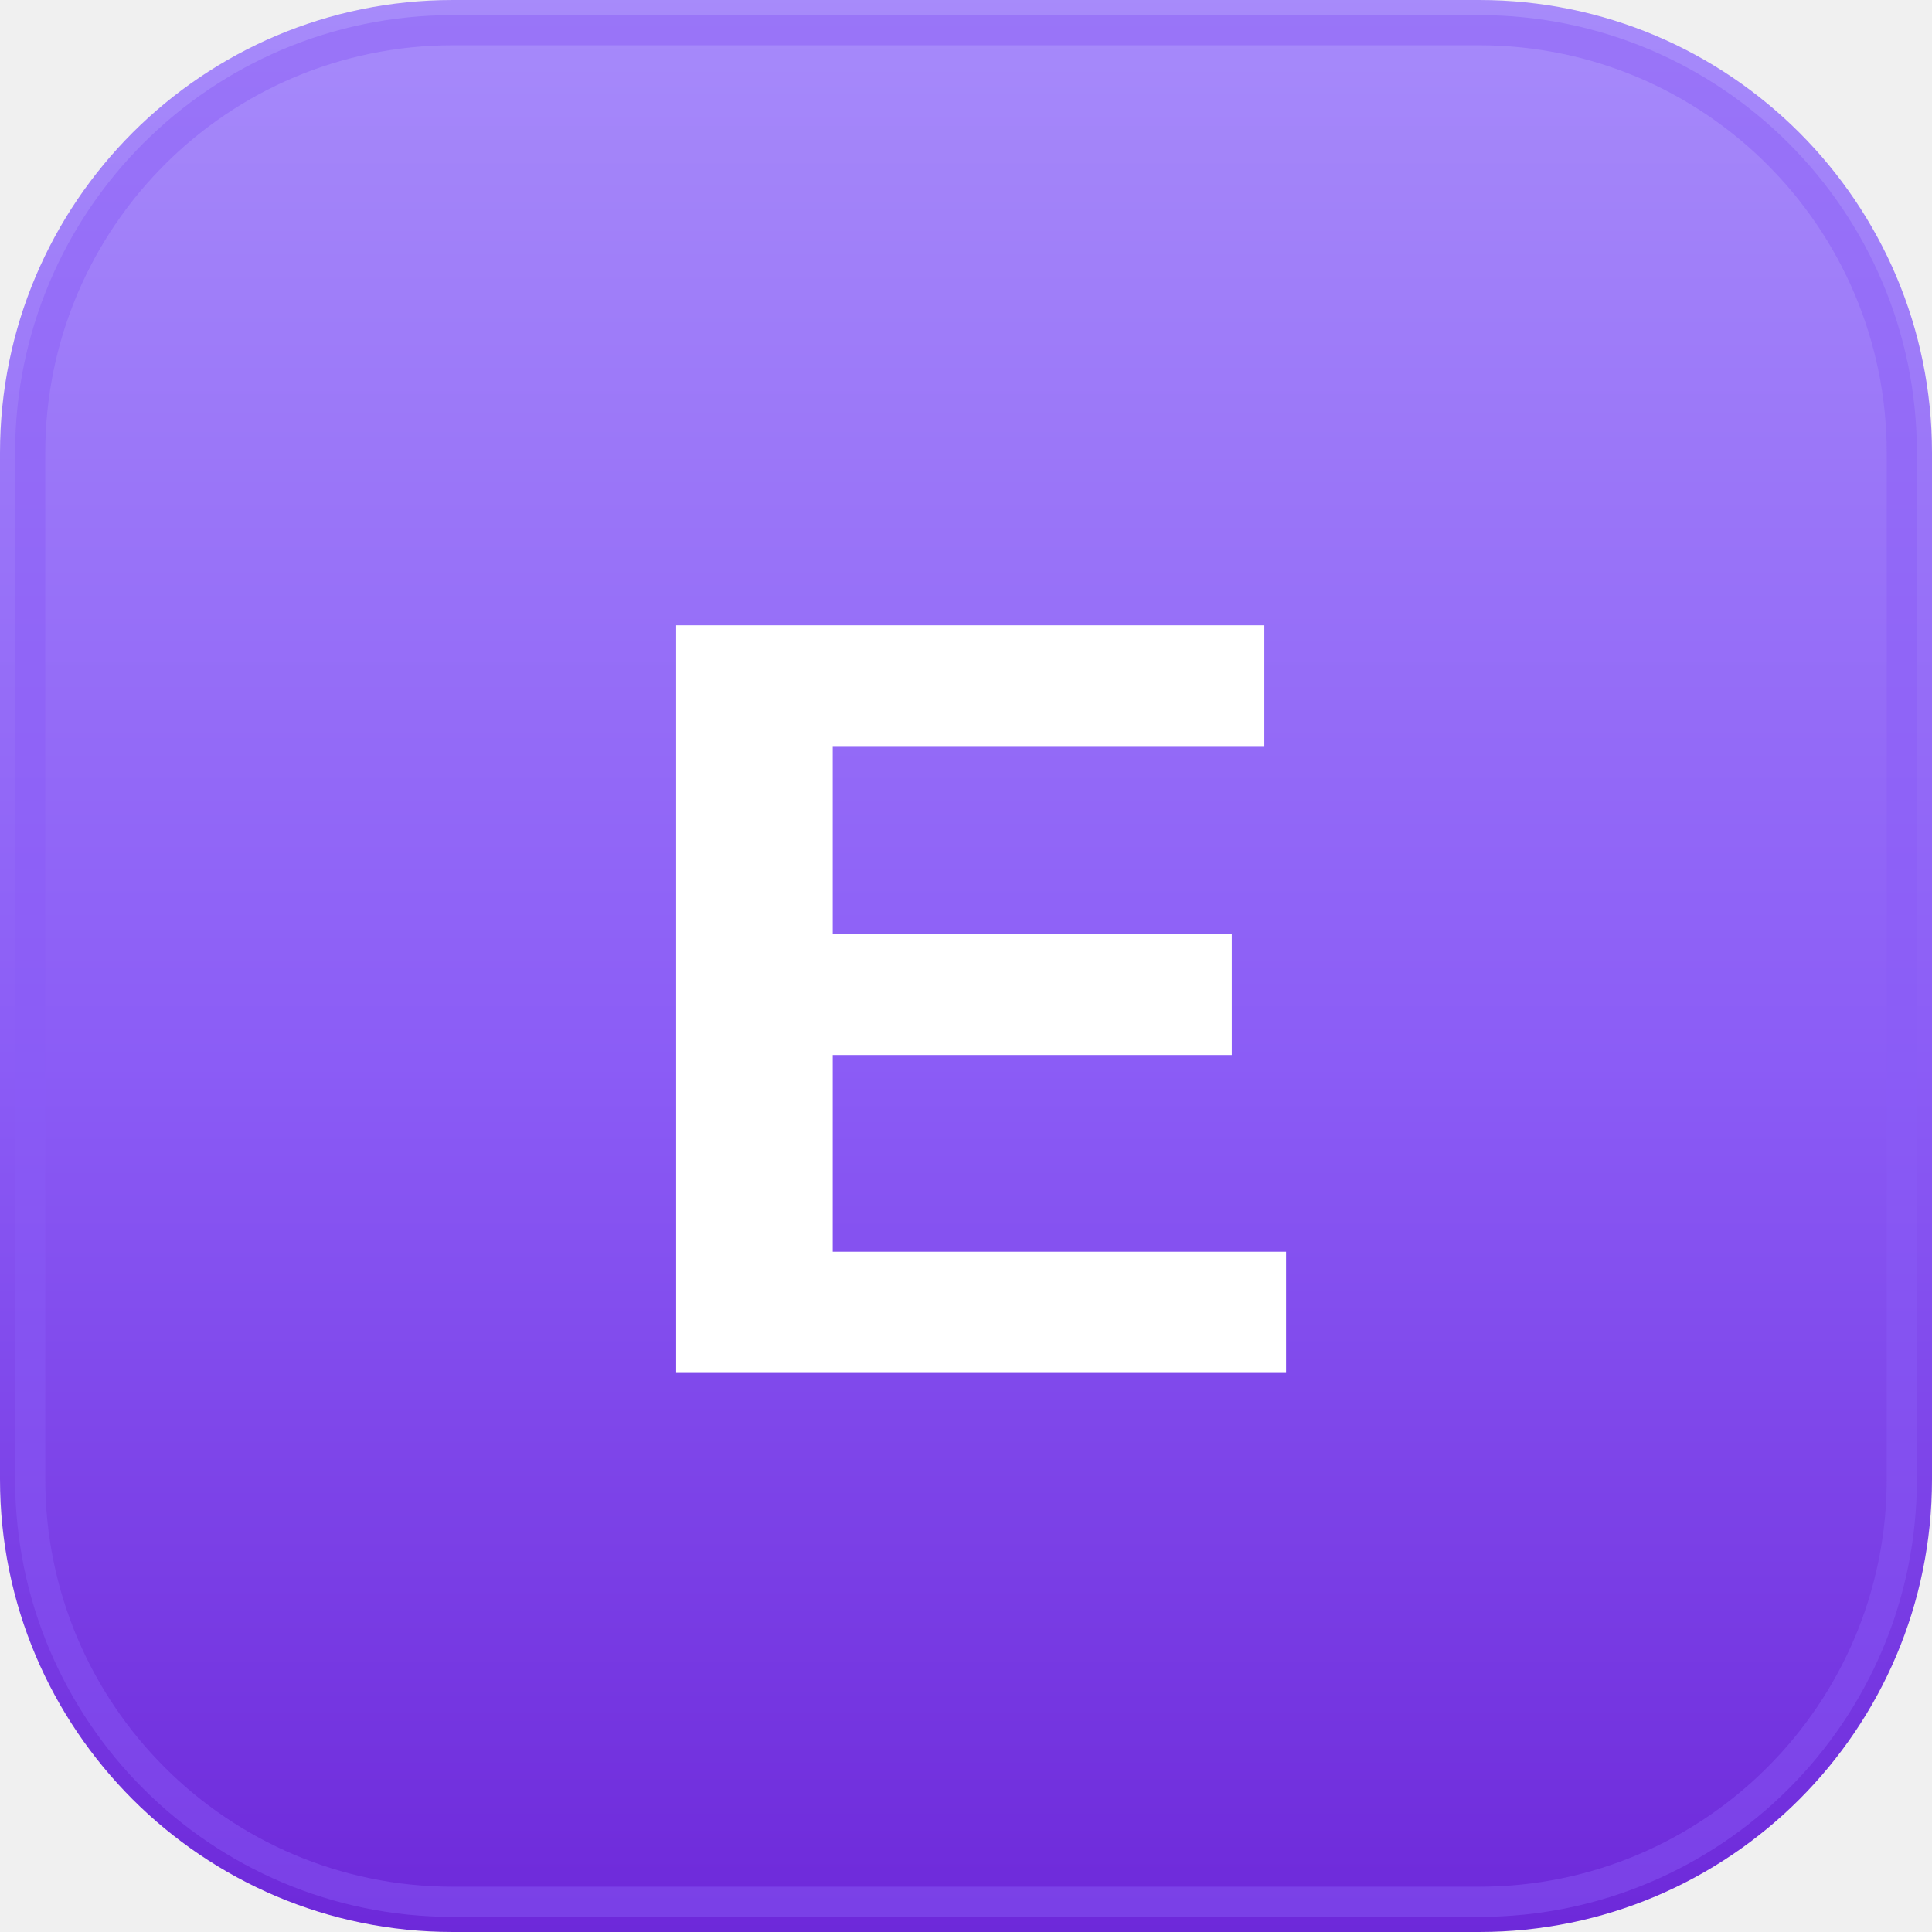
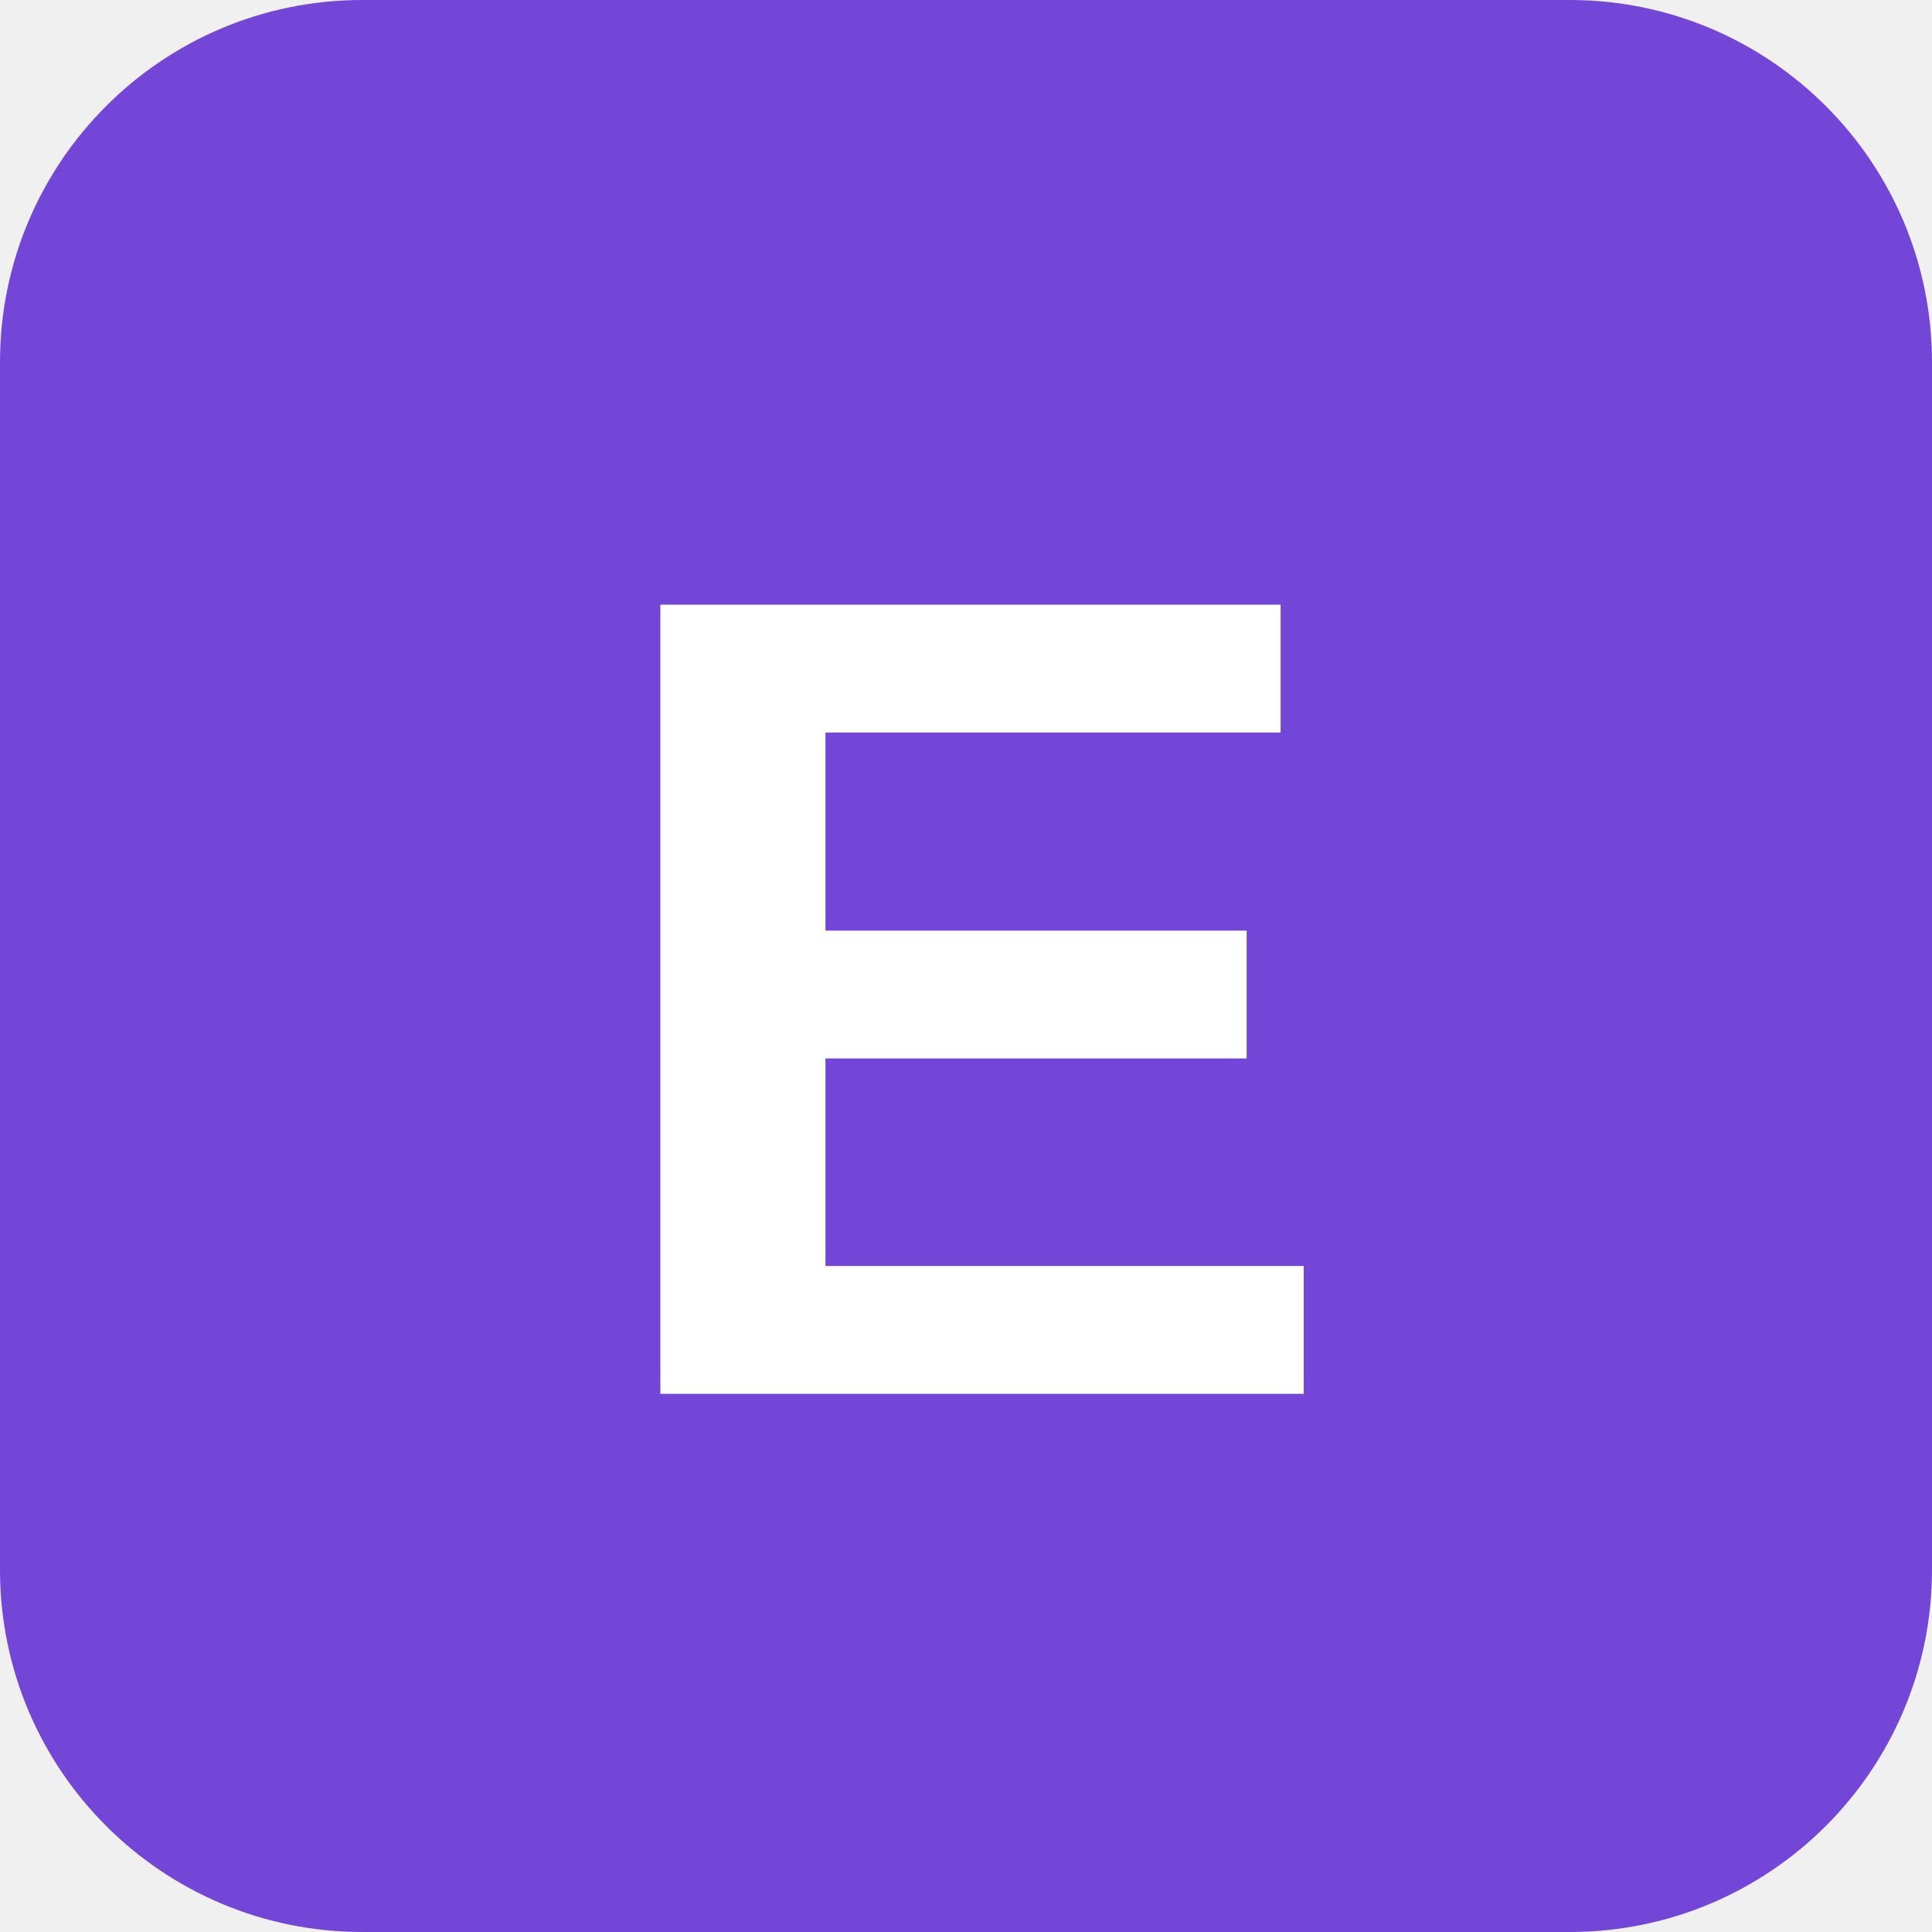
<svg xmlns="http://www.w3.org/2000/svg" viewBox="0 0 64 64">
-   <defs>
-     <linearGradient id="g" x1="0" y1="0" x2="0" y2="1">
-       <stop offset="0" stop-color="#a78bfa" />
-       <stop offset=".55" stop-color="#8b5cf6" />
-       <stop offset="1" stop-color="#6d28d9" />
-     </linearGradient>
-   </defs>
-   <rect width="64" height="64" rx="15" fill="url(#g)" />
-   <rect x="1" y="1" width="62" height="62" rx="14" fill="none" stroke="#8b5cf6" stroke-opacity=".45" />
-   <text x="32" y="33" fill="#fff" font-family="Segoe UI, Arial, Helvetica, sans-serif" font-size="36" font-weight="700" text-anchor="middle" dominant-baseline="central">E</text>
+   <rect width="64" height="64" rx="12" fill="#7446d8" />
+   <text x="32" y="33" fill="#fff" font-family="Arial, sans-serif" font-size="38" font-weight="700" text-anchor="middle" dominant-baseline="central">E</text>
</svg>
